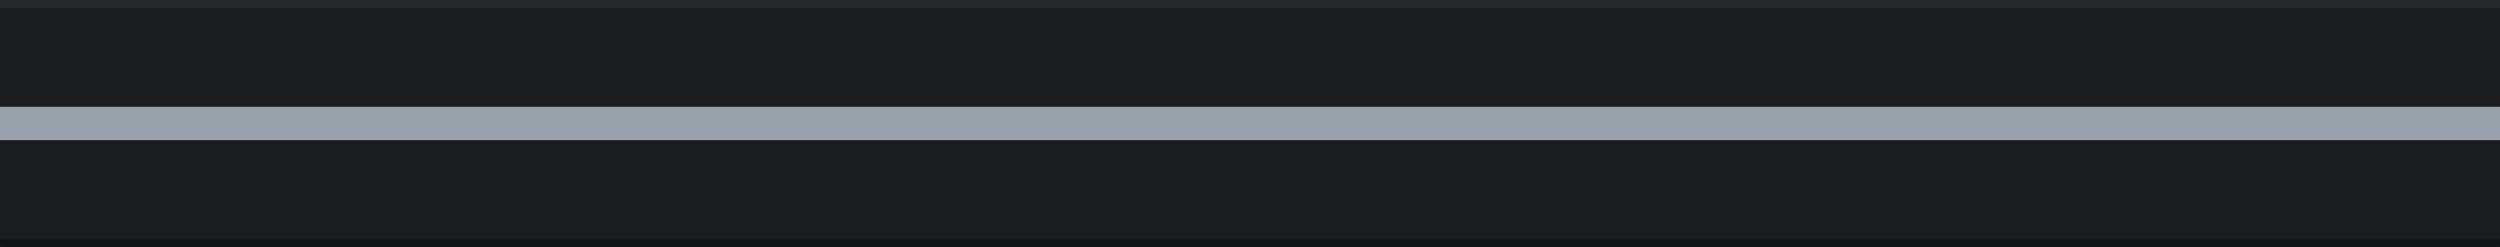
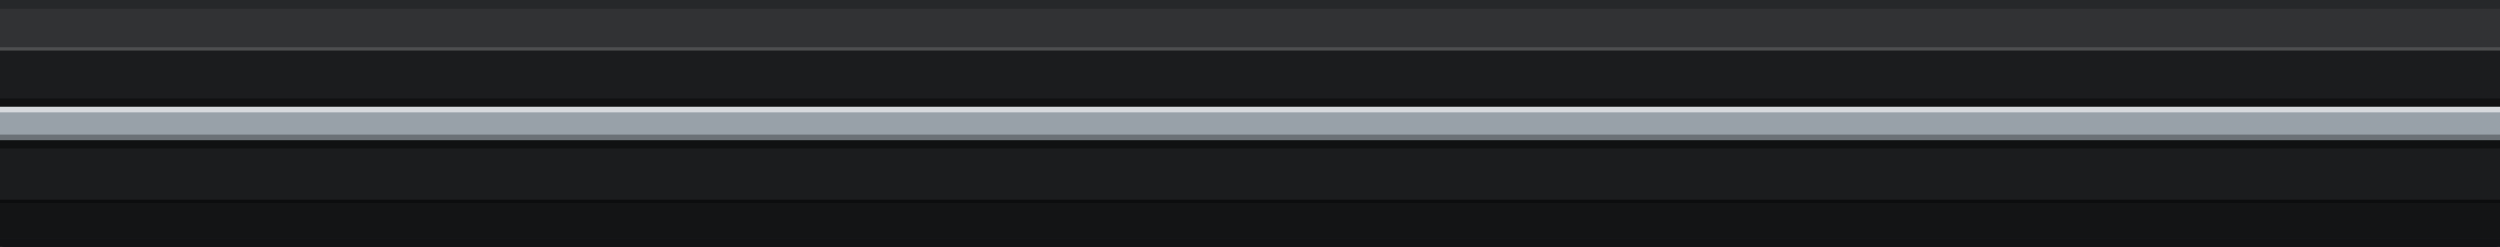
<svg xmlns="http://www.w3.org/2000/svg" width="450mm" height="44.45mm" viewBox="0 0 450 44.45">
  <rect id="plate" x="0" y="0" width="450" height="44.45" rx="0.8" fill="#1b1c1e" data-fill-from="finish" />
+   <rect id="bevel-top" x="0" y="1.5" width="450" height="7" fill="#fff" fill-opacity="0.1" />
+   <rect id="bevel-top-edge" x="0" y="8.5" width="450" height="0.6" fill="#fff" fill-opacity="0.22" />
+   <rect id="bevel-bottom" x="0" y="35.95" width="450" height="7" fill="#000" fill-opacity="0.3" />
+   <rect id="bevel-bottom-edge" x="0" y="35.95" width="450" height="0.6" fill="#000" fill-opacity="0.35" />
+   <rect id="groove" x="0" y="17.725" width="450" height="9" fill="#000" fill-opacity="0.4" />
  <rect id="strip" x="0" y="19.225" width="450" height="6" fill="#98a1a9" />
+   <rect id="strip-lit" x="0" y="19.225" width="450" height="1" fill="#fff" fill-opacity="0.6" />
+   <rect id="strip-shade" x="0" y="24.225" width="450" height="1" fill="#000" fill-opacity="0.3" />
  <rect id="lip-top" x="0" y="0" width="450" height="1.5" fill="#26282a" data-fill-from="finish" />
  <rect id="lip-bottom" x="0" y="42.95" width="450" height="1.5" fill="#121315" data-fill-from="finish" />
</svg>
